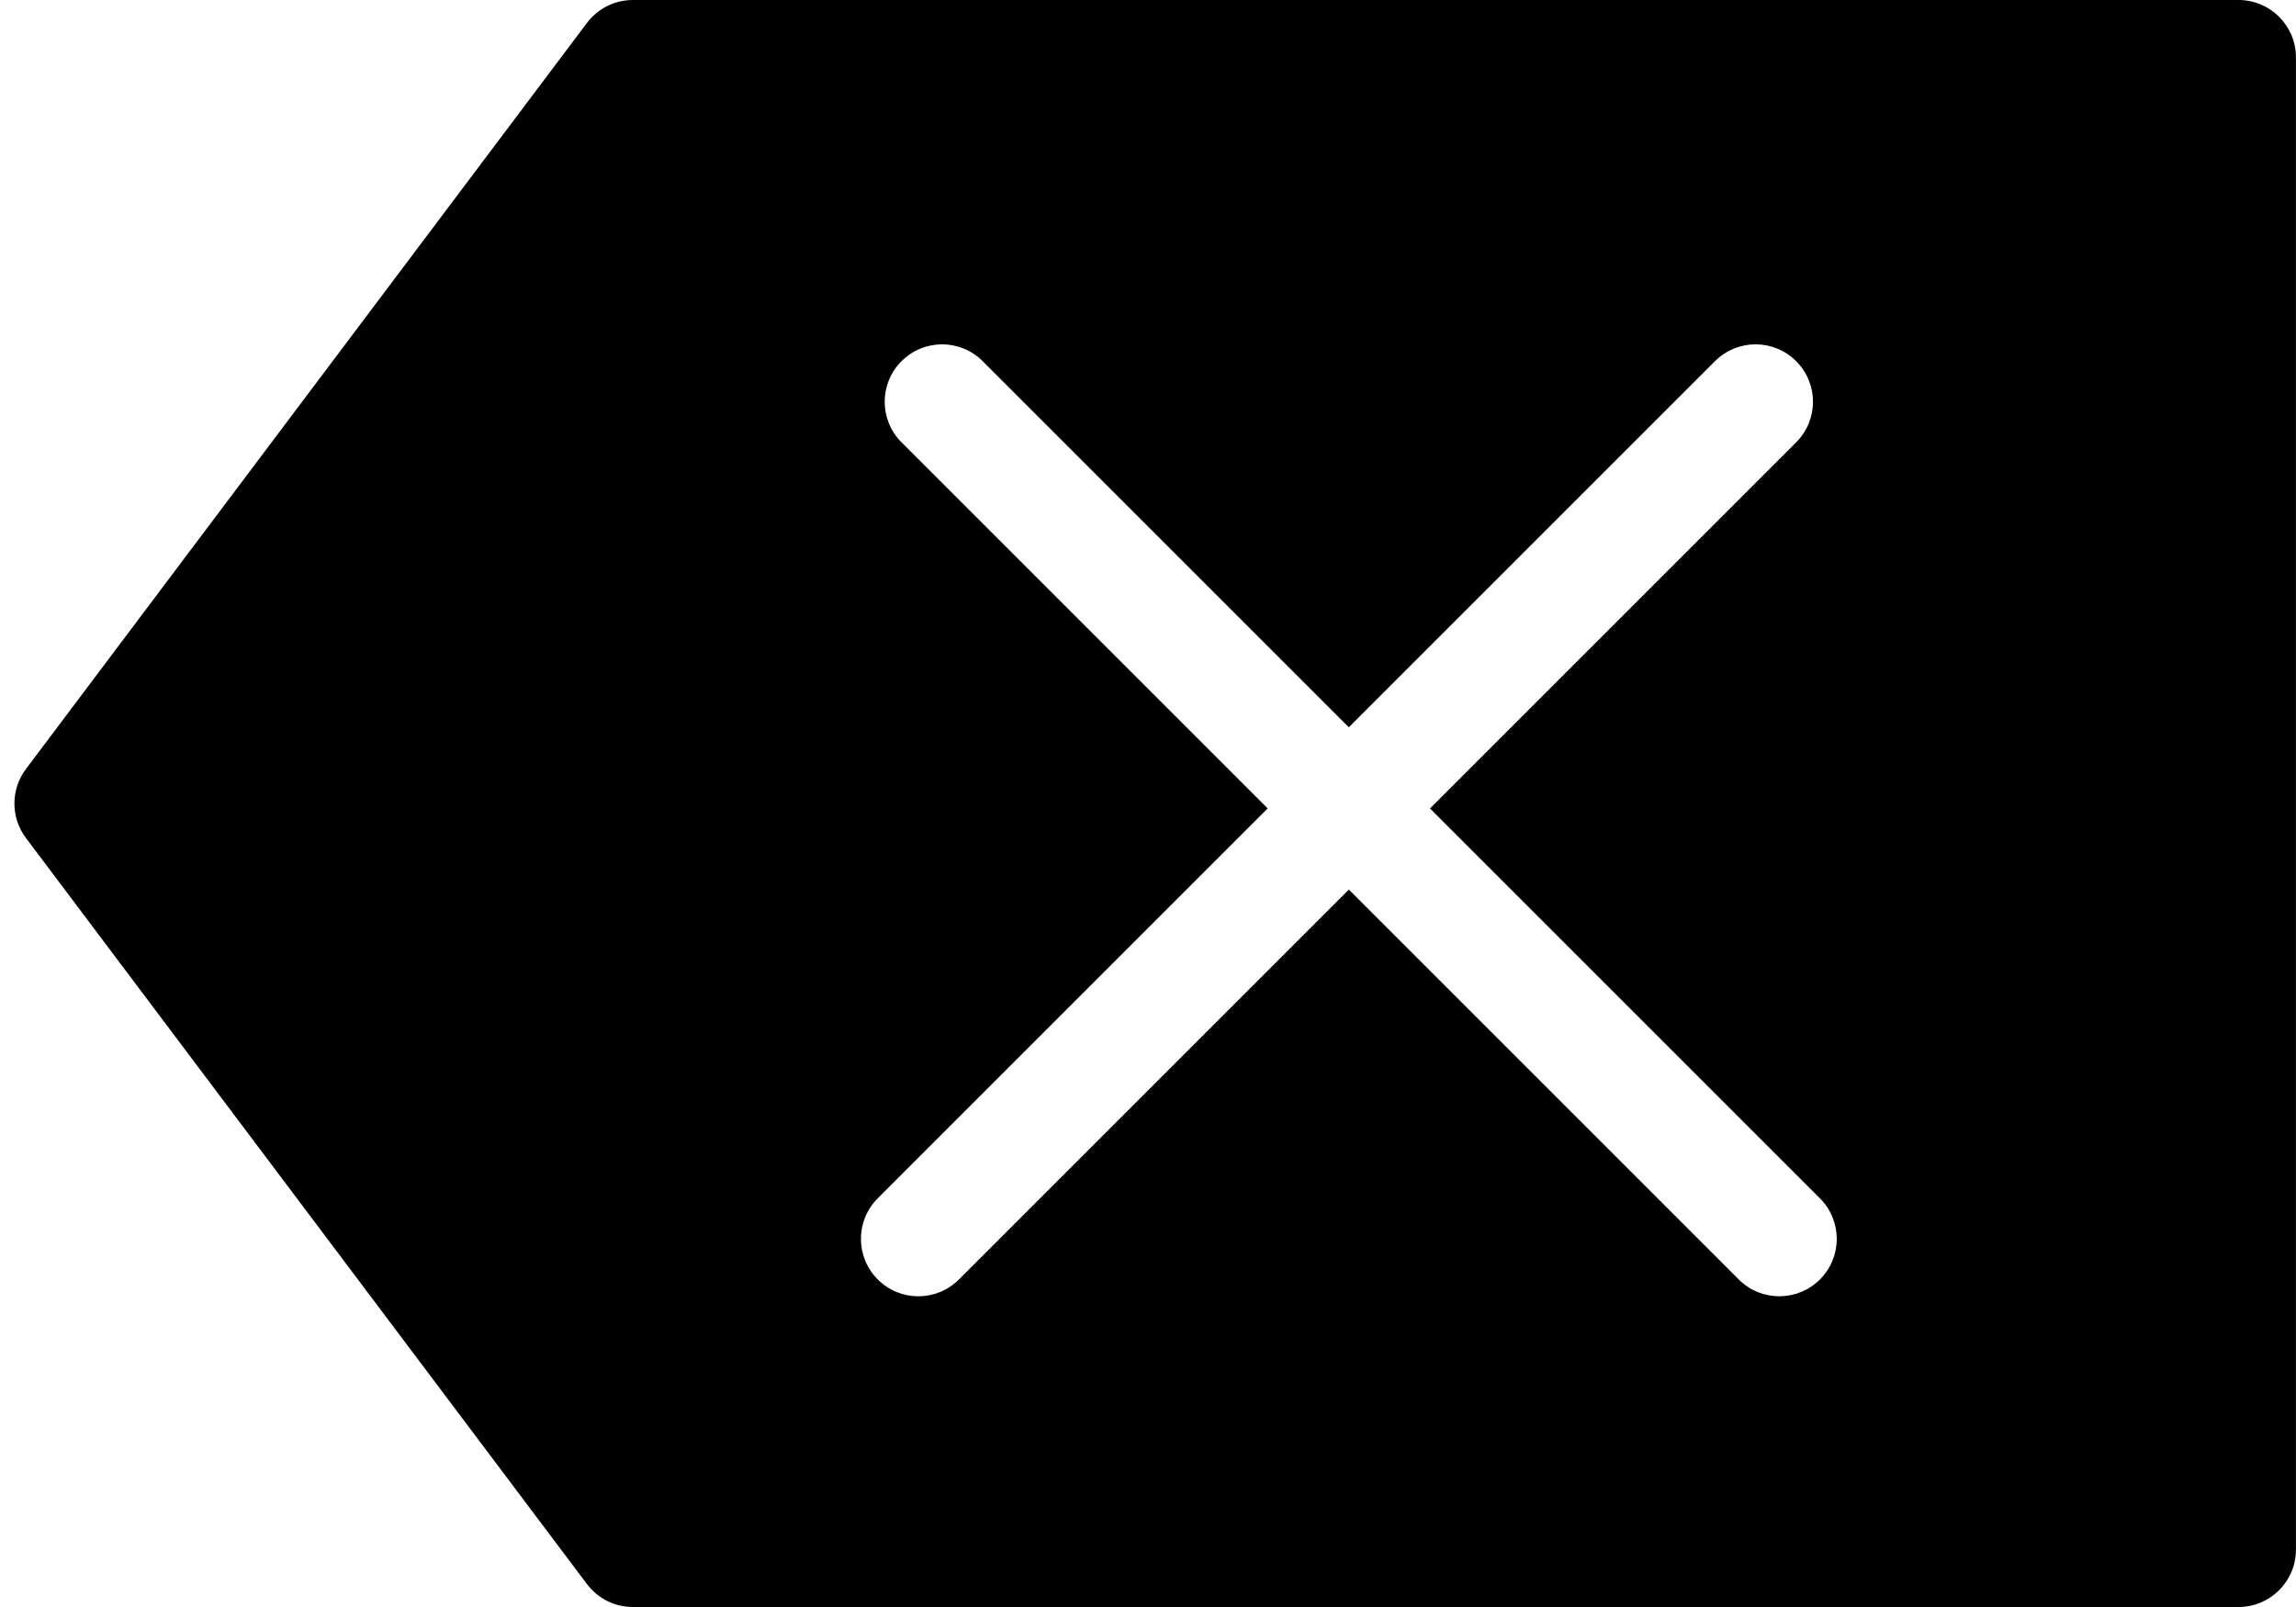
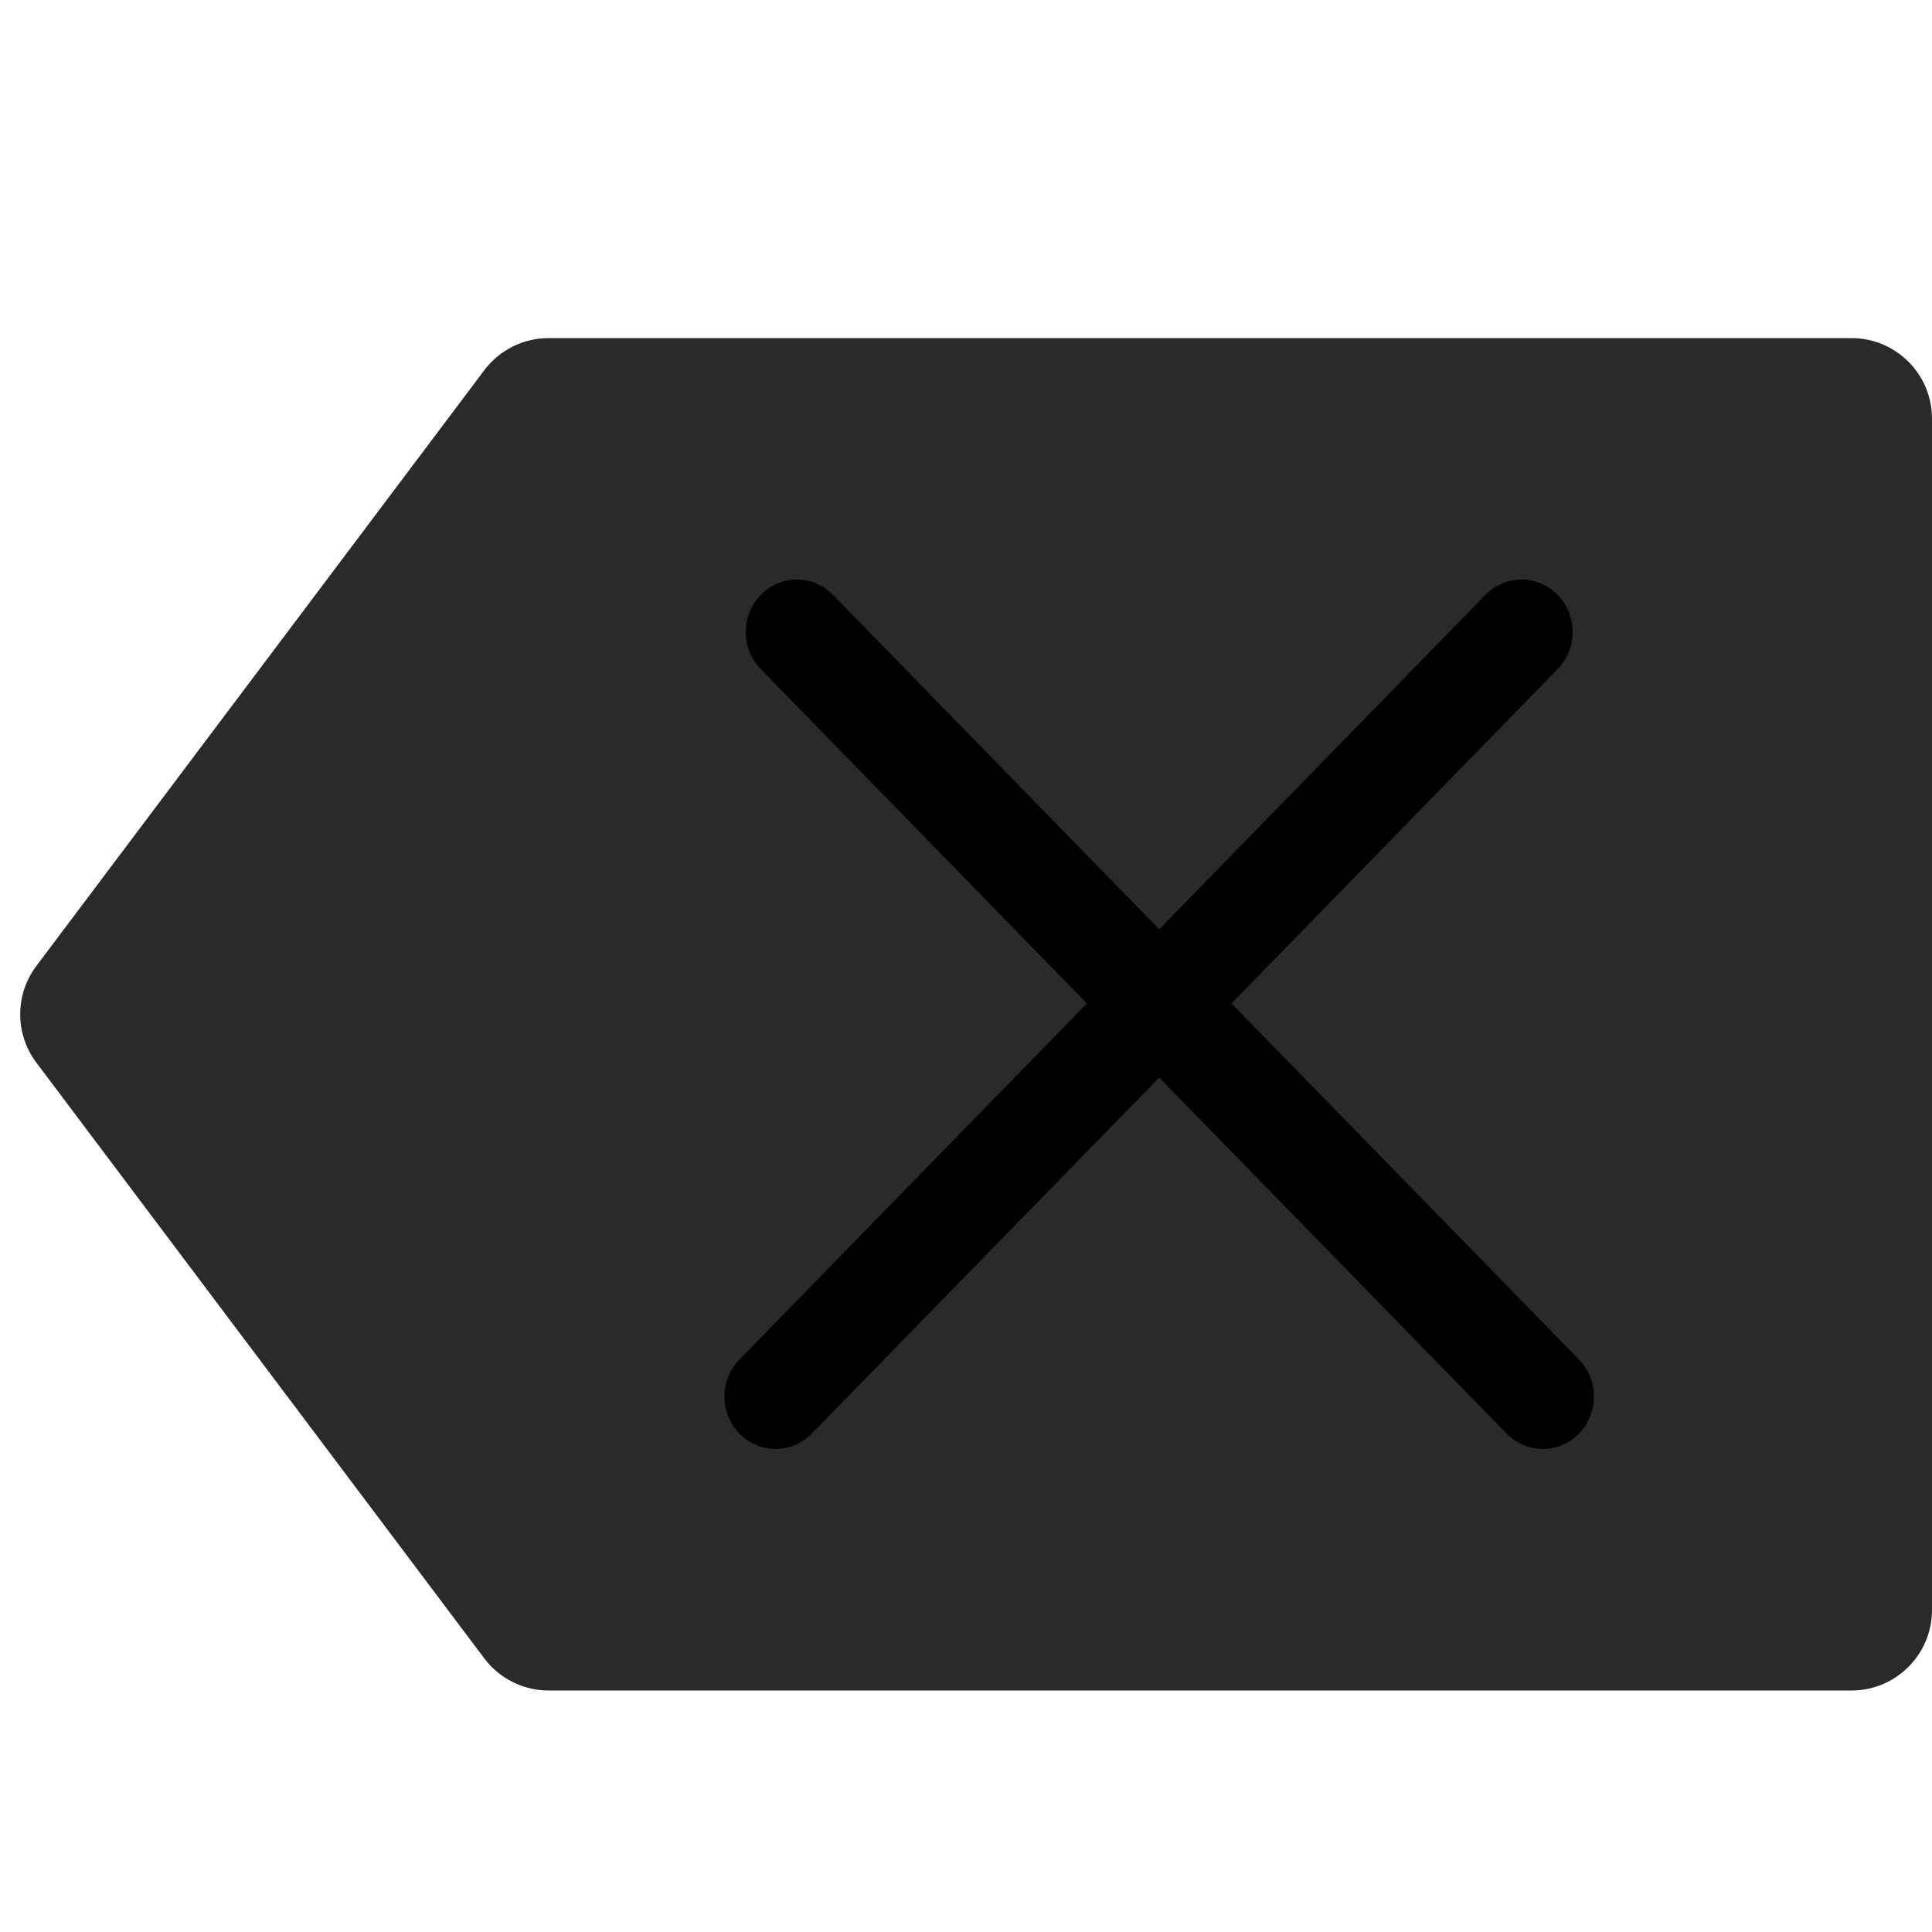
- <svg xmlns="http://www.w3.org/2000/svg" fill="none" height="28" viewBox="0 0 40 28" width="40">
-   <path clip-rule="evenodd" d="m11.025 0c-.314 0-.61.148-.799.399l-9.774 13c-.268.356-.268.846-0 1.202l9.774 13c.189.251.485.399.799.399h27.974c.552 0 1-.448 1-1v-26c0-.552-.448-1-1-1zm4.681 6.293c.391-.391 1.024-.391 1.414 0l6.379 6.379 6.379-6.379c.391-.391 1.024-.391 1.414 0 .391.391.391 1.024 0 1.414l-6.379 6.379 6.793 6.793c.391.391.391 1.024 0 1.414s-1.024.391-1.414 0l-6.793-6.793-6.793 6.793c-.391.391-1.024.391-1.414 0-.391-.391-.391-1.024 0-1.414l6.793-6.793-6.379-6.379c-.391-.391-.391-1.024 0-1.414z" fill="currentColor" fill-rule="evenodd" />
+ <svg xmlns="http://www.w3.org/2000/svg" fill="none" height="24" viewBox="0 0 24 24" width="24">
+   <path d="m6.016 4.599c.189-.251.485-.399.799-.399h16.185c.552 0 1 .448 1 1v14.8c0 .552-.448 1-1 1h-16.185c-.314 0-.61-.148-.799-.399l-5.564-7.4c-.268-.356-.268-.846 0-1.202z" fill="#2a2a2a" />
+   <path clip-rule="evenodd" d="m9.186 16.888c-.248.254-.248.667 0 .921.248.254.65.254.898 0l4.316-4.423 4.316 4.423c.248.254.65.254.898 0s.248-.667 0-.921l-4.316-4.423 4.052-4.154c.248-.254.248-.667 0-.921-.248-.254-.65-.254-.898 0l-4.052 4.154-4.052-4.154c-.248-.254-.65-.254-.898 0-.248.254-.248.667 0 .921l4.052 4.154z" fill="currentColor" fill-rule="evenodd" />
</svg>
